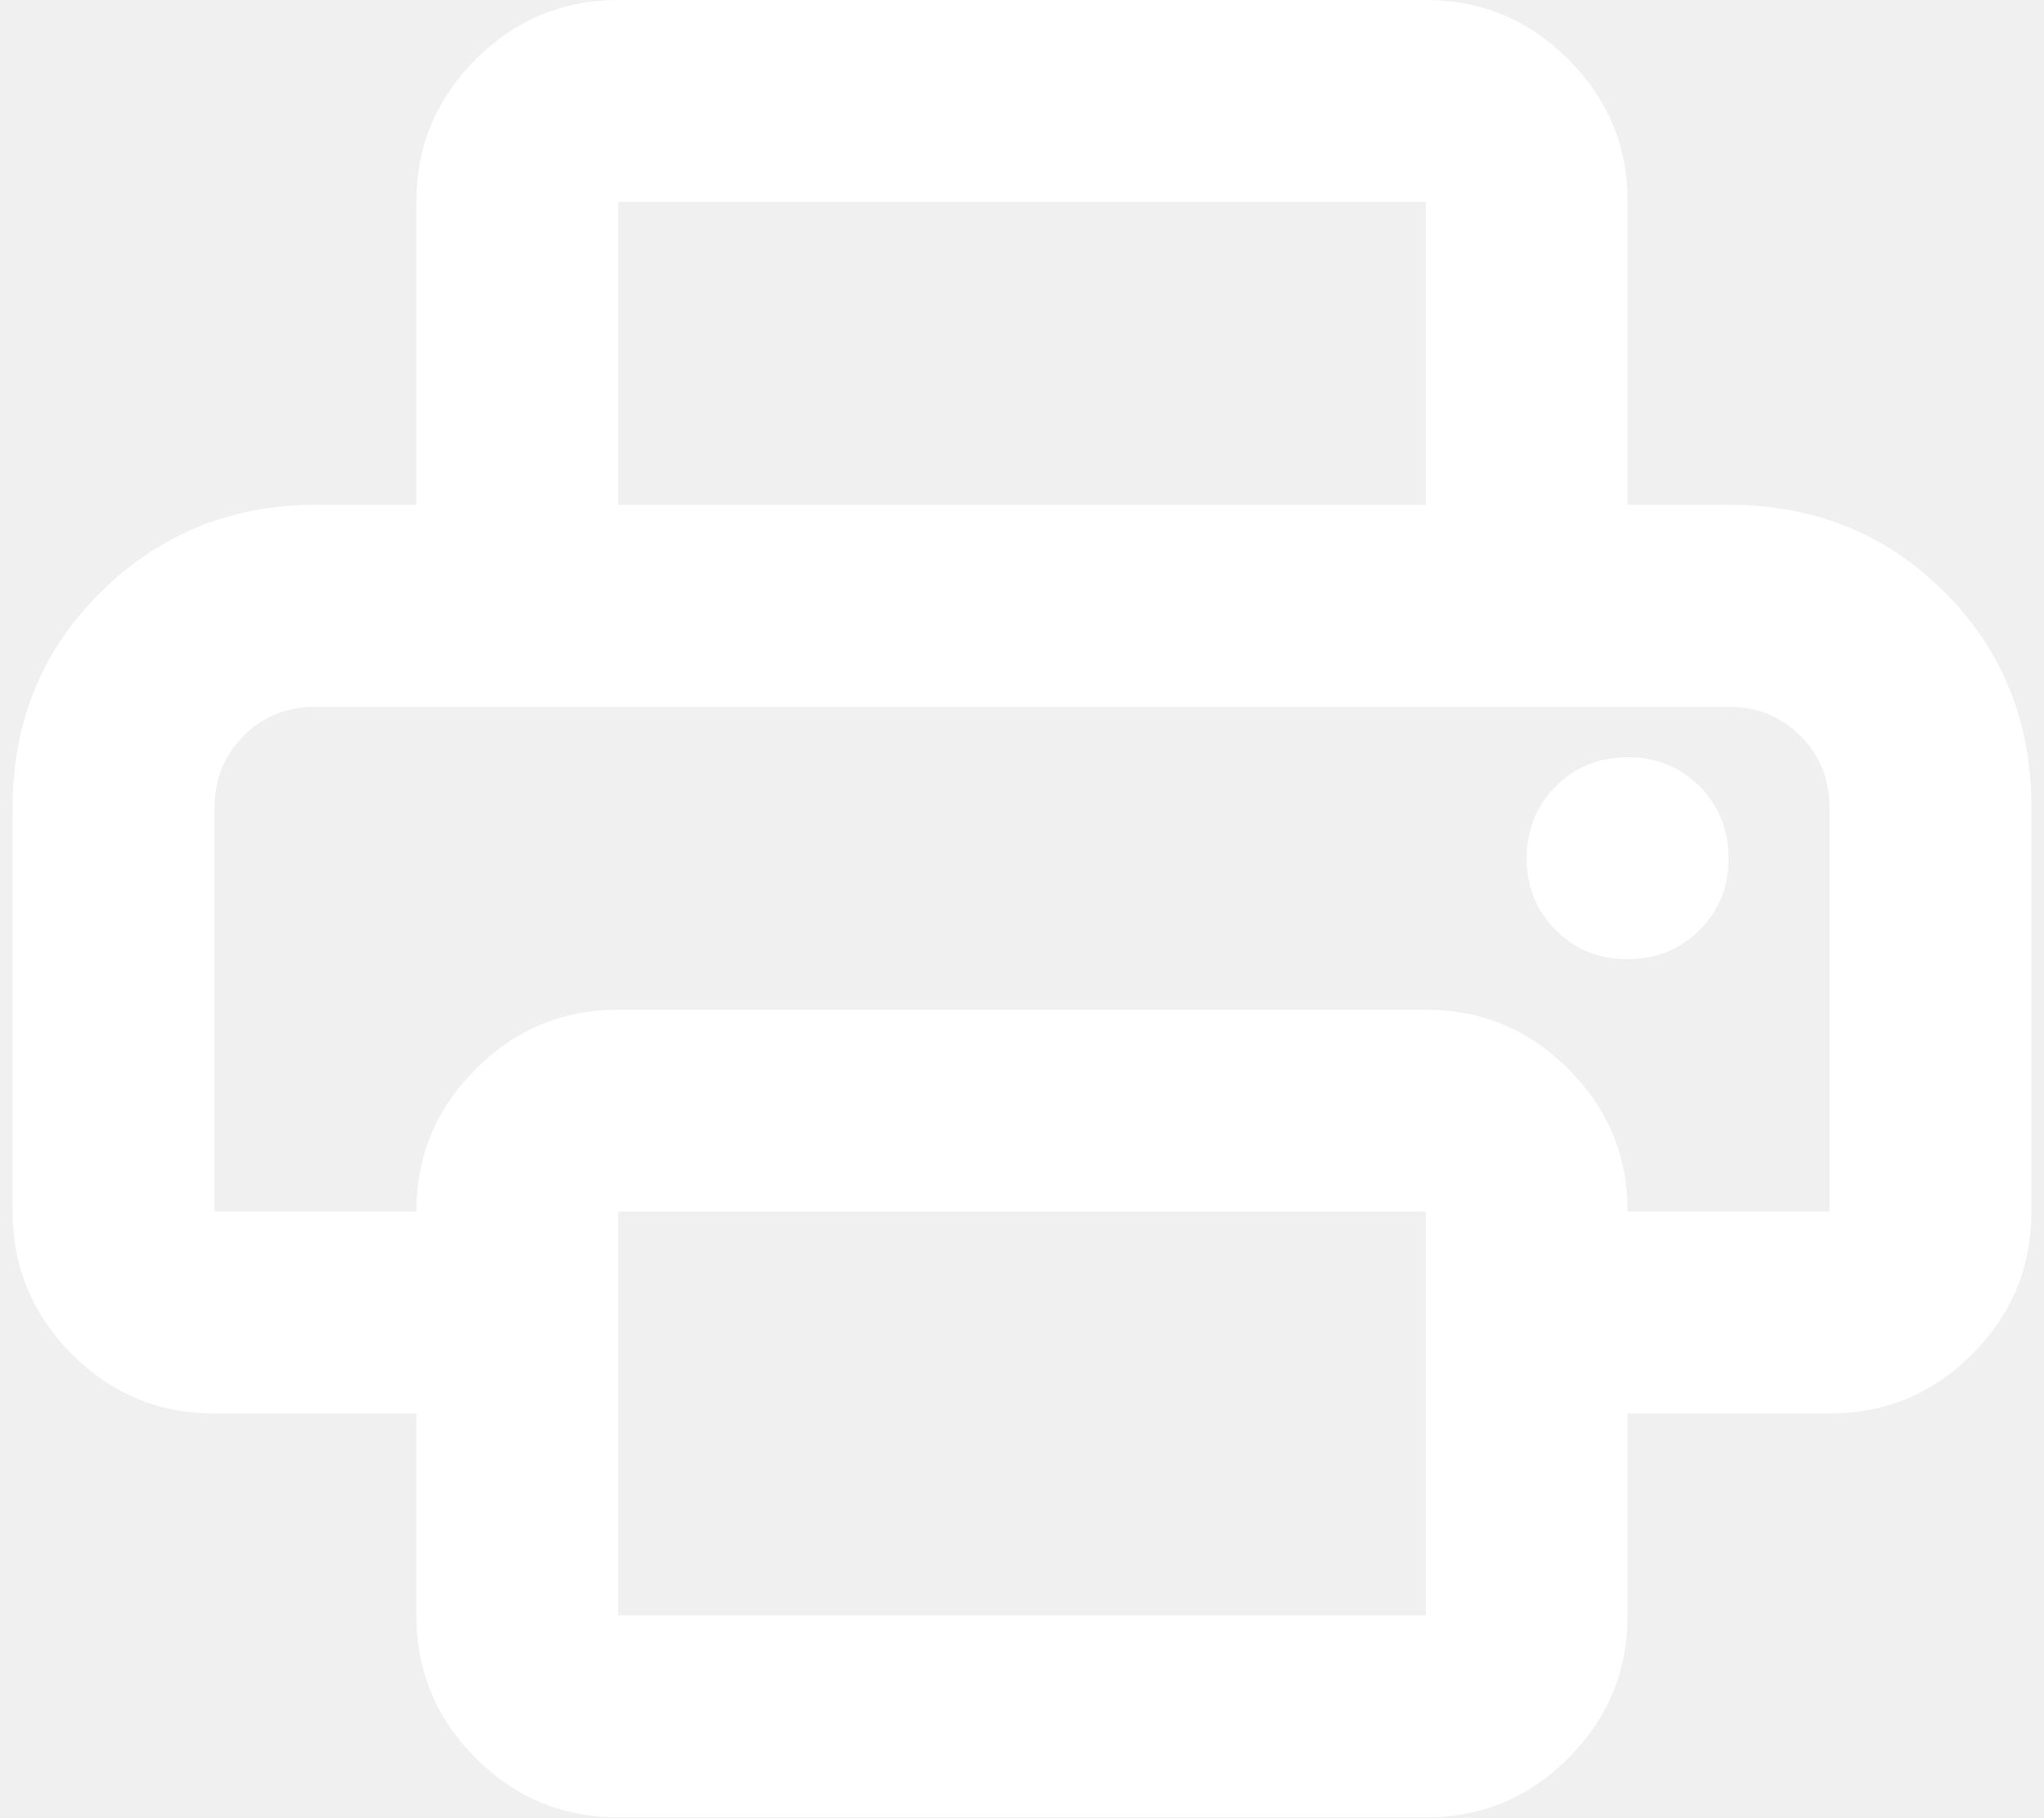
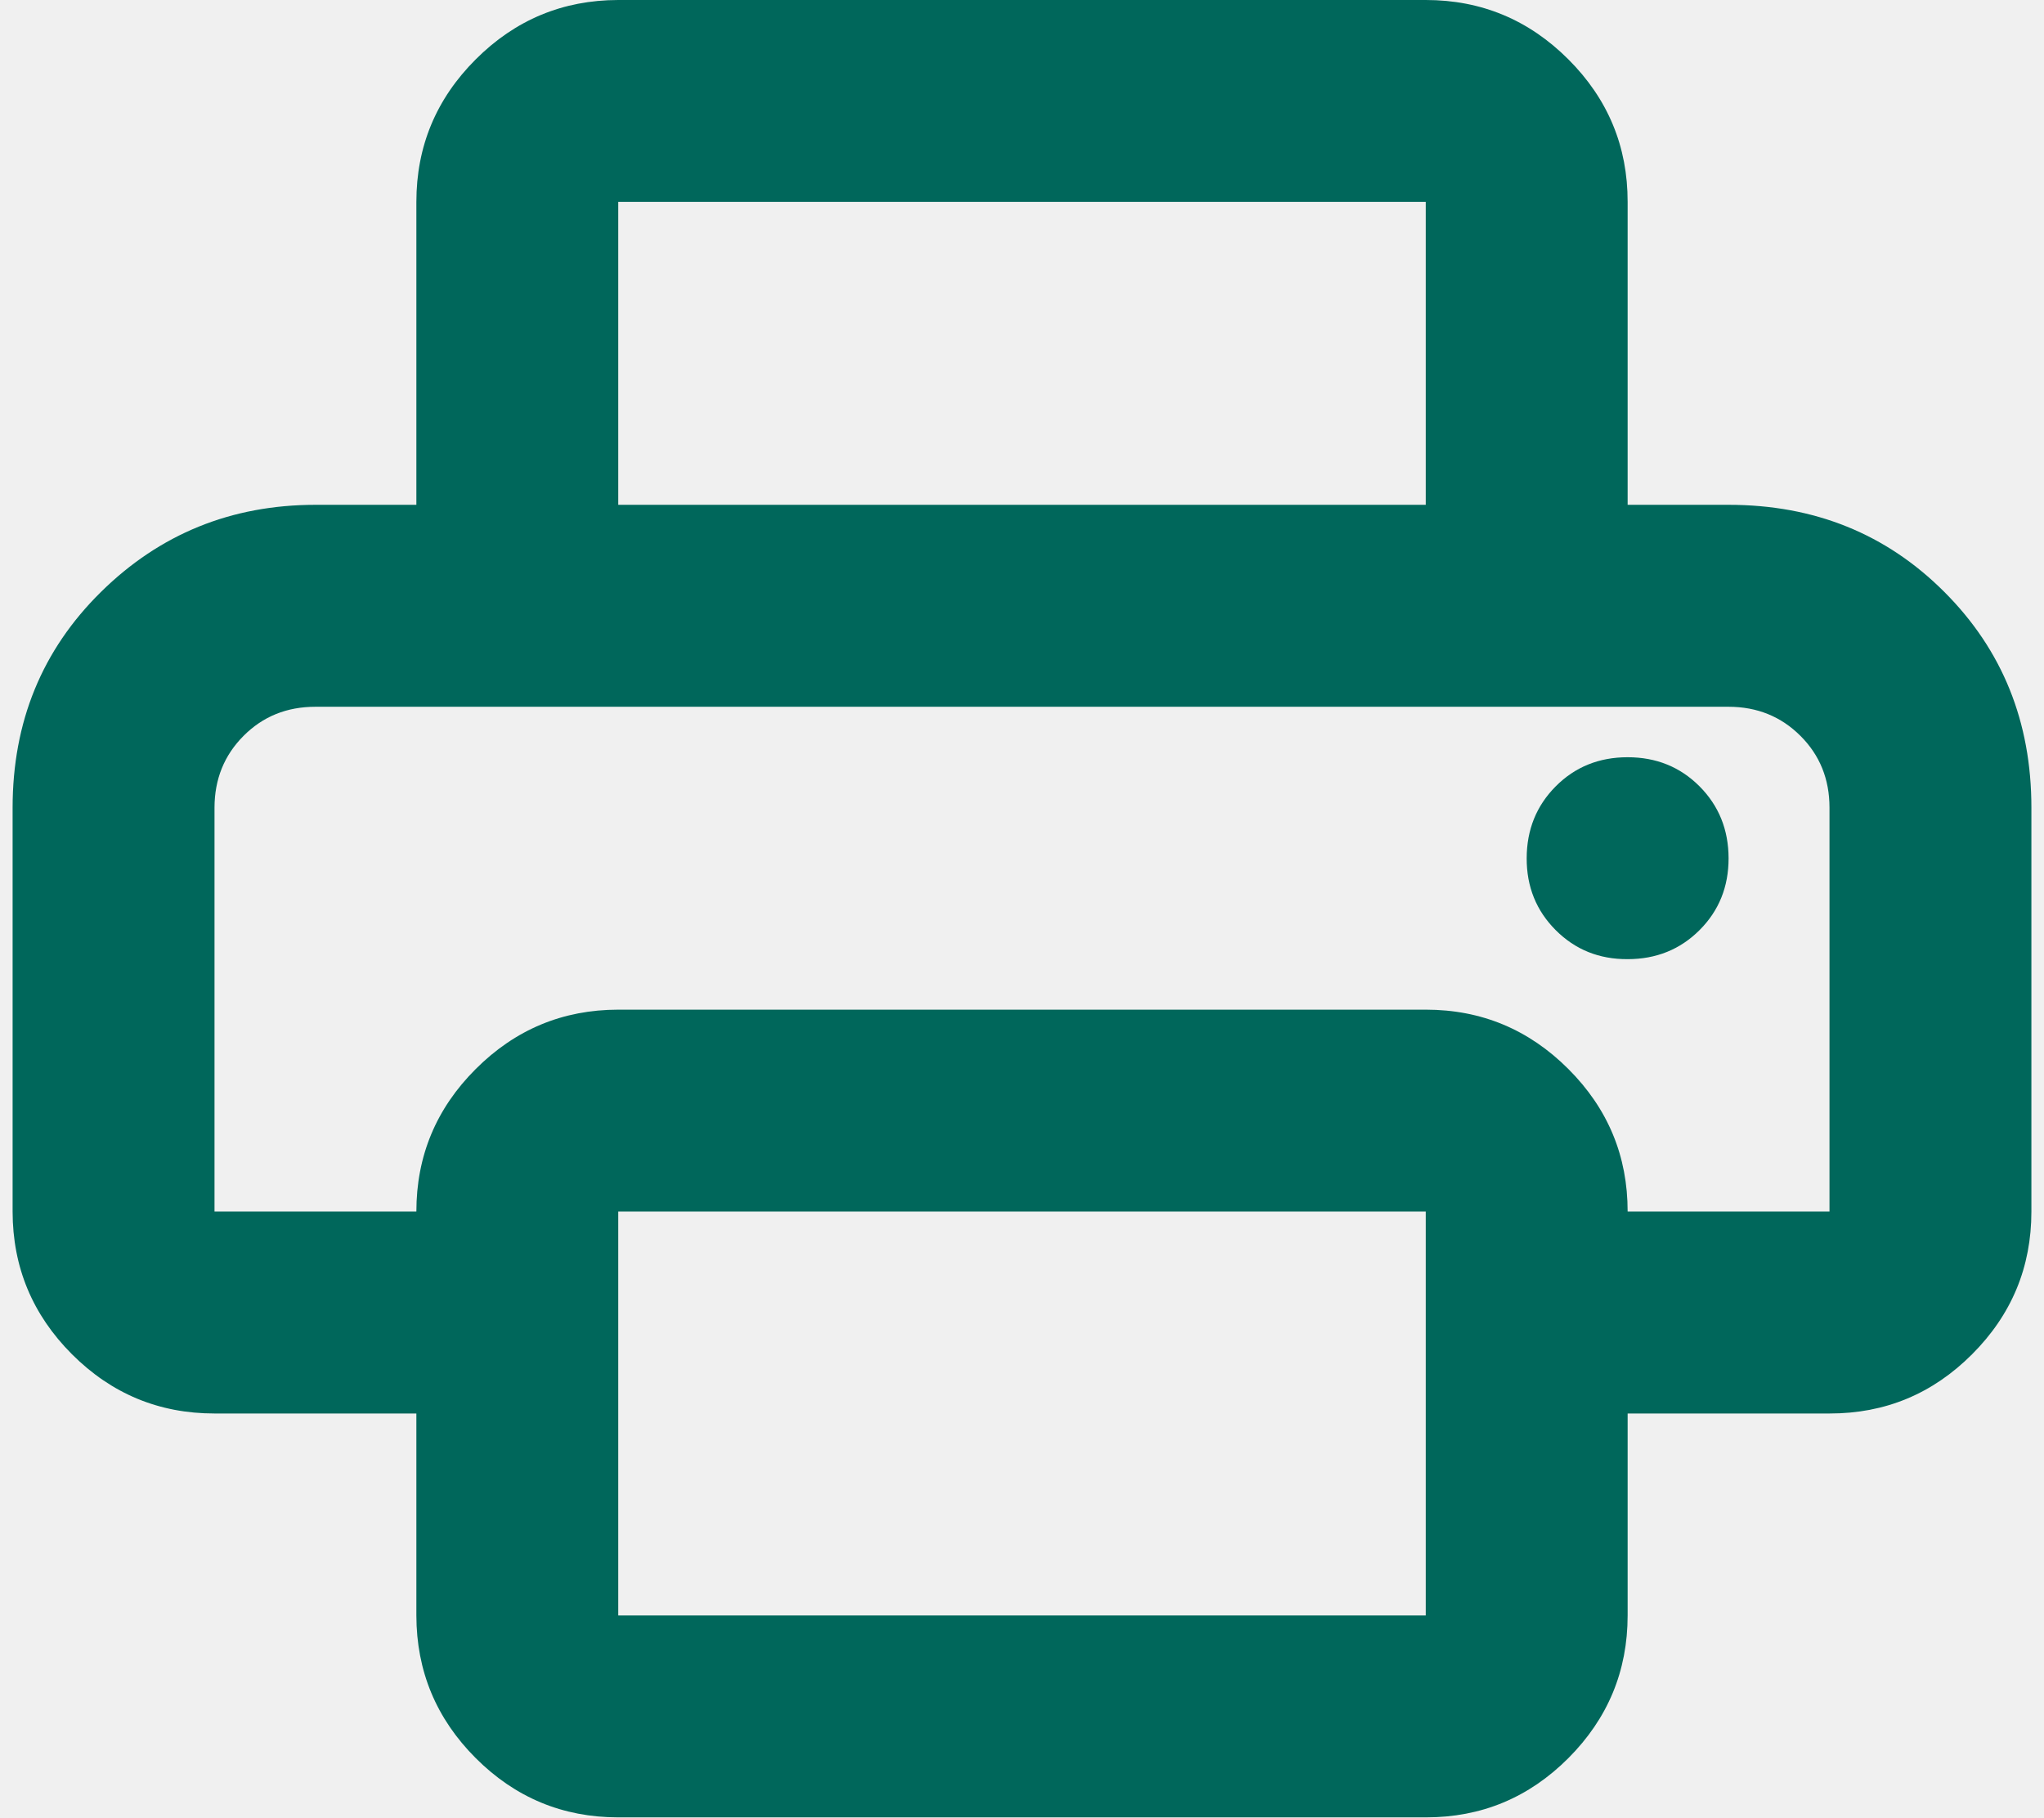
<svg xmlns="http://www.w3.org/2000/svg" width="54" height="48" viewBox="0 0 54 48" fill="none">
-   <path d="M16.333 48C14.867 48 13.611 47.478 12.568 46.435C11.524 45.391 11.002 44.135 11 42.667V37.333H5.667C4.2 37.333 2.945 36.812 1.901 35.768C0.858 34.724 0.335 33.468 0.333 32V21.333C0.333 19.067 1.111 17.167 2.667 15.635C4.222 14.102 6.111 13.335 8.333 13.333H45.667C47.933 13.333 49.834 14.1 51.368 15.635C52.902 17.169 53.668 19.068 53.667 21.333V32C53.667 33.467 53.145 34.723 52.101 35.768C51.058 36.813 49.802 37.335 48.333 37.333H43V42.667C43 44.133 42.478 45.389 41.435 46.435C40.391 47.48 39.135 48.002 37.667 48H16.333ZM5.667 32H11C11 30.533 11.523 29.278 12.568 28.235C13.613 27.191 14.868 26.668 16.333 26.667H37.667C39.133 26.667 40.389 27.189 41.435 28.235C42.48 29.28 43.002 30.535 43 32H48.333V21.333C48.333 20.578 48.077 19.945 47.565 19.435C47.053 18.924 46.42 18.668 45.667 18.667H8.333C7.578 18.667 6.945 18.923 6.435 19.435C5.924 19.947 5.668 20.58 5.667 21.333V32ZM37.667 13.333V5.333H16.333V13.333H11V5.333C11 3.867 11.523 2.612 12.568 1.568C13.613 0.524 14.868 0.002 16.333 0H37.667C39.133 0 40.389 0.523 41.435 1.568C42.48 2.613 43.002 3.868 43 5.333V13.333H37.667ZM43 25.333C43.755 25.333 44.389 25.077 44.901 24.565C45.413 24.053 45.668 23.42 45.667 22.667C45.665 21.913 45.409 21.28 44.899 20.768C44.388 20.256 43.755 20 43 20C42.244 20 41.611 20.256 41.101 20.768C40.591 21.28 40.335 21.913 40.333 22.667C40.331 23.42 40.587 24.054 41.101 24.568C41.615 25.082 42.248 25.337 43 25.333ZM37.667 42.667V32H16.333V42.667H37.667Z" fill="white" />
+   <path d="M16.333 48C14.867 48 13.611 47.478 12.568 46.435C11.524 45.391 11.002 44.135 11 42.667V37.333H5.667C4.2 37.333 2.945 36.812 1.901 35.768C0.858 34.724 0.335 33.468 0.333 32V21.333C0.333 19.067 1.111 17.167 2.667 15.635C4.222 14.102 6.111 13.335 8.333 13.333H45.667C47.933 13.333 49.834 14.1 51.368 15.635C52.902 17.169 53.668 19.068 53.667 21.333V32C53.667 33.467 53.145 34.723 52.101 35.768C51.058 36.813 49.802 37.335 48.333 37.333H43V42.667C43 44.133 42.478 45.389 41.435 46.435C40.391 47.48 39.135 48.002 37.667 48H16.333ZM5.667 32H11C11 30.533 11.523 29.278 12.568 28.235C13.613 27.191 14.868 26.668 16.333 26.667H37.667C39.133 26.667 40.389 27.189 41.435 28.235C42.48 29.28 43.002 30.535 43 32H48.333V21.333C48.333 20.578 48.077 19.945 47.565 19.435C47.053 18.924 46.42 18.668 45.667 18.667H8.333C7.578 18.667 6.945 18.923 6.435 19.435C5.924 19.947 5.668 20.58 5.667 21.333V32ZM37.667 13.333V5.333H16.333V13.333H11V5.333C11 3.867 11.523 2.612 12.568 1.568C13.613 0.524 14.868 0.002 16.333 0H37.667C39.133 0 40.389 0.523 41.435 1.568C42.48 2.613 43.002 3.868 43 5.333V13.333H37.667ZM43 25.333C43.755 25.333 44.389 25.077 44.901 24.565C45.413 24.053 45.668 23.42 45.667 22.667C45.665 21.913 45.409 21.28 44.899 20.768C44.388 20.256 43.755 20 43 20C42.244 20 41.611 20.256 41.101 20.768C40.591 21.28 40.335 21.913 40.333 22.667C40.331 23.42 40.587 24.054 41.101 24.568C41.615 25.082 42.248 25.337 43 25.333ZM37.667 42.667V32H16.333V42.667H37.667Z" fill="#00675B" />
</svg>
